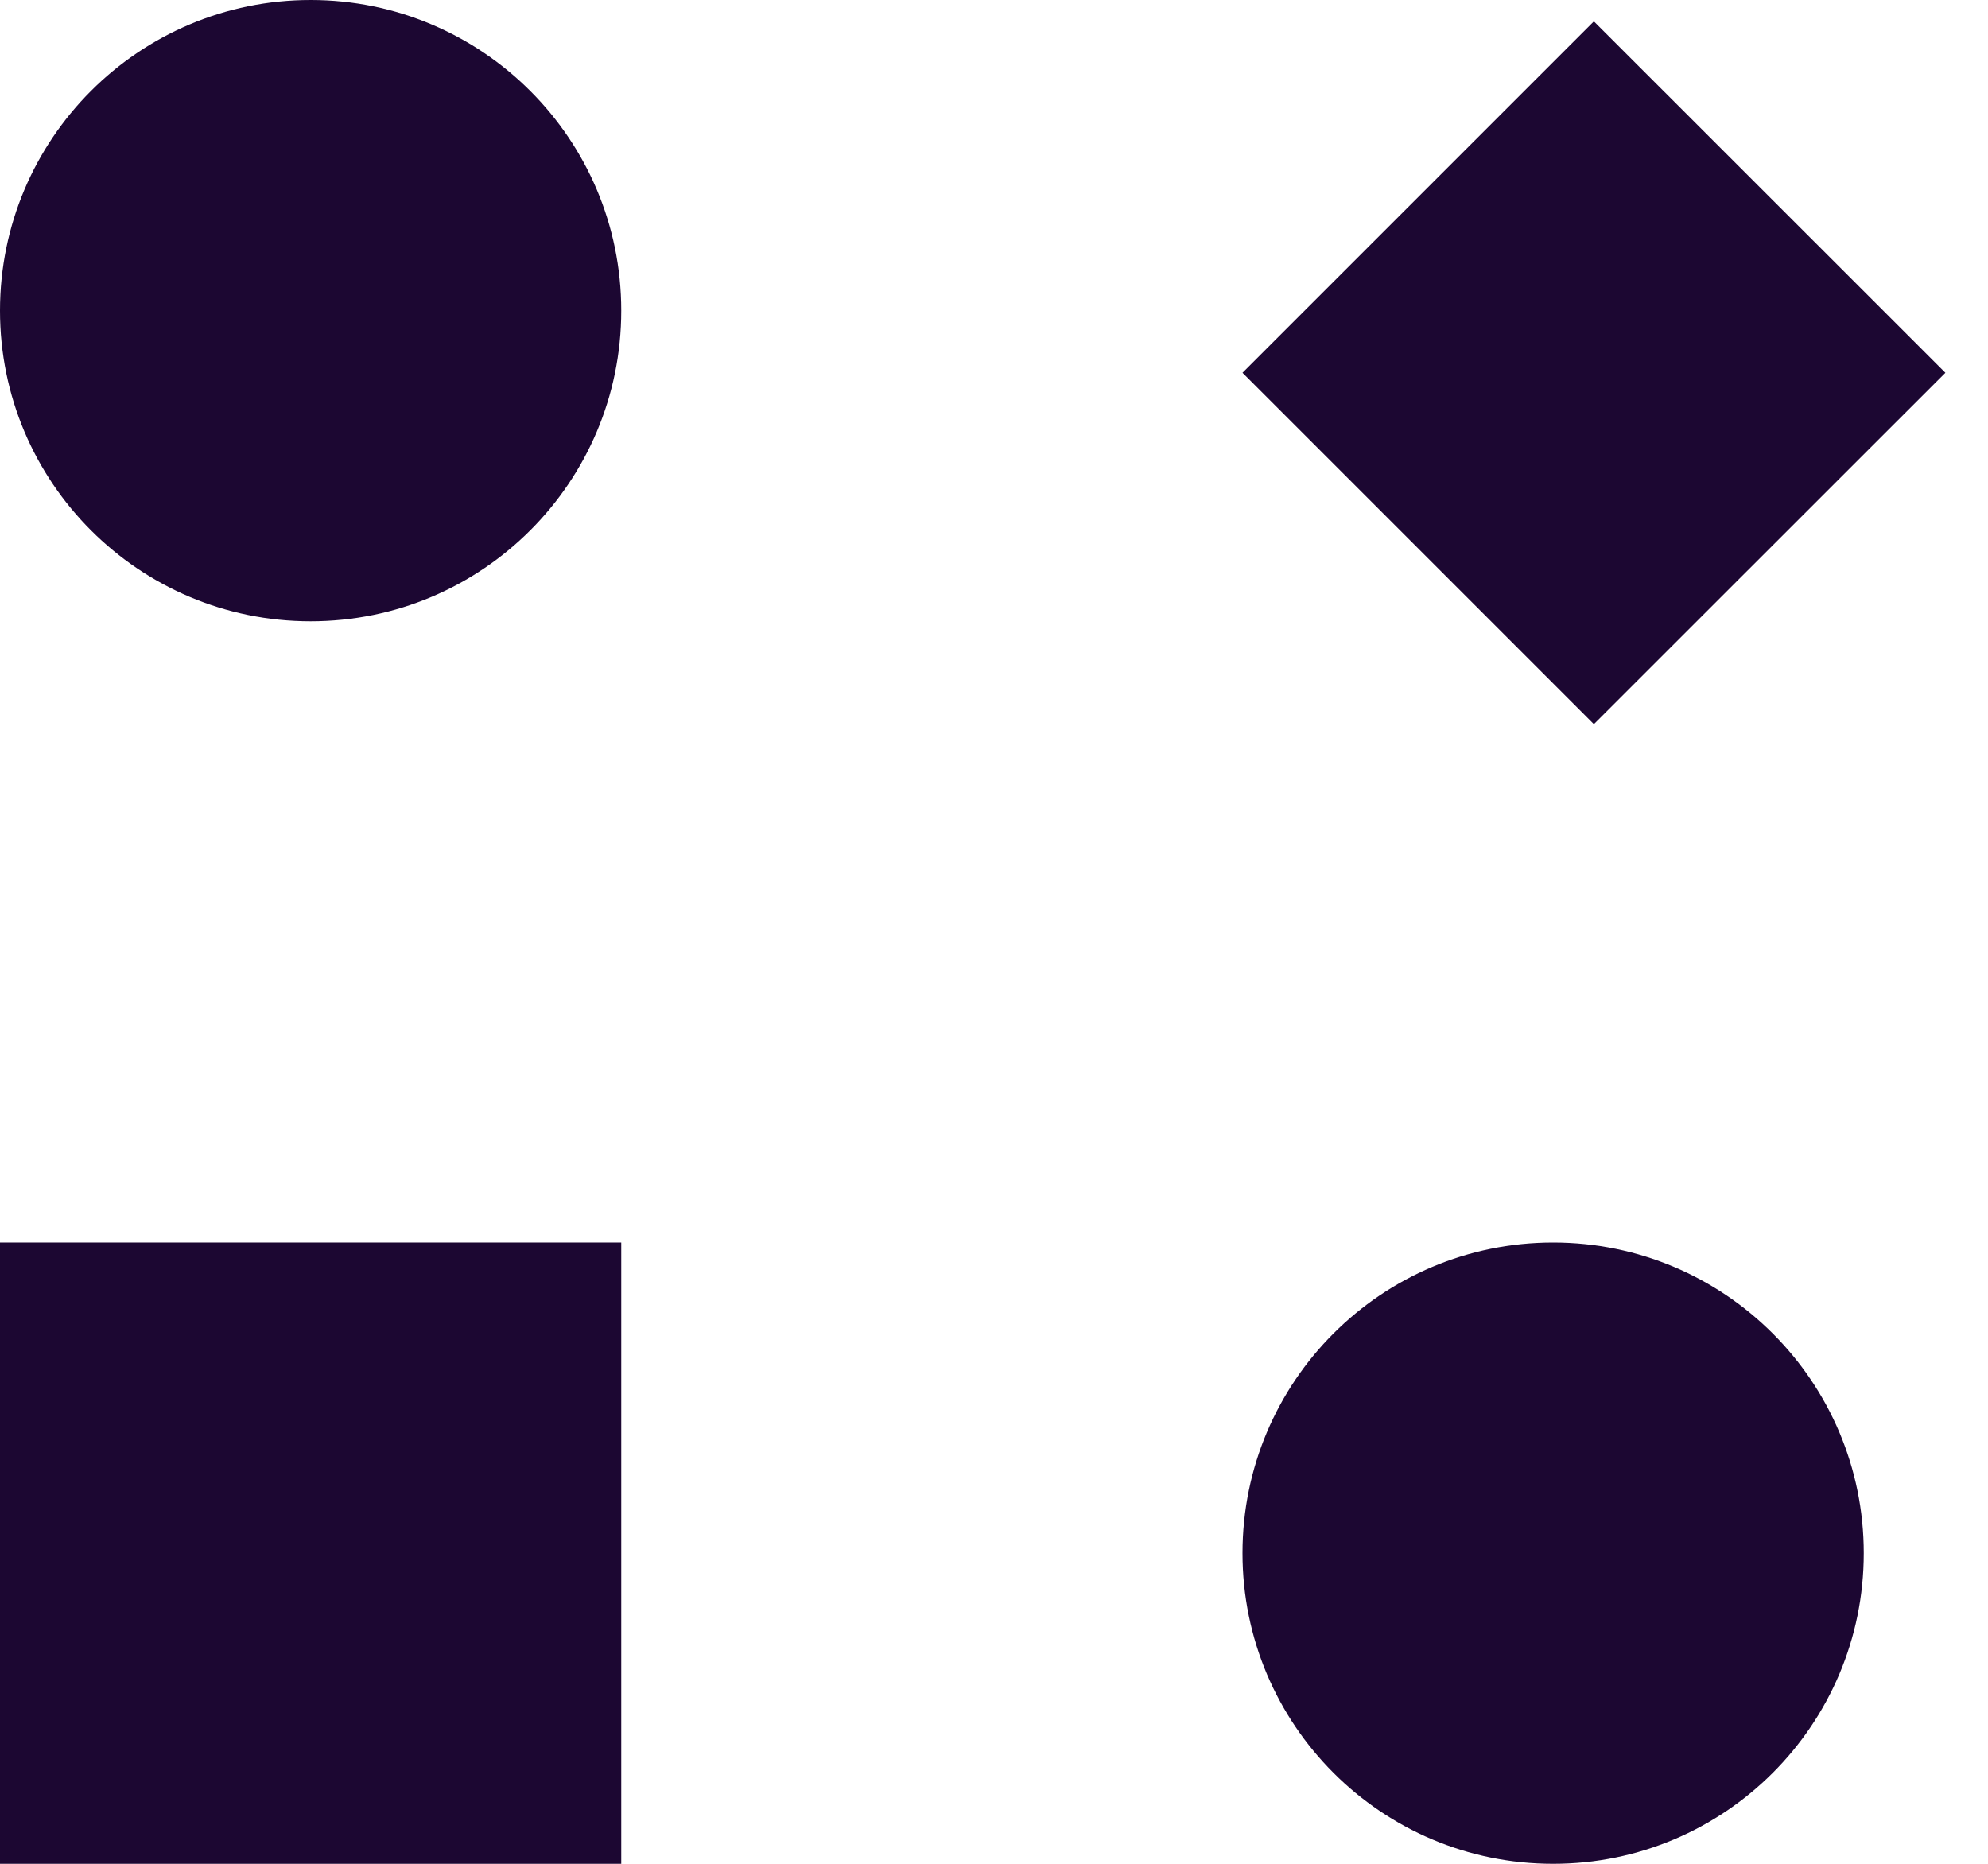
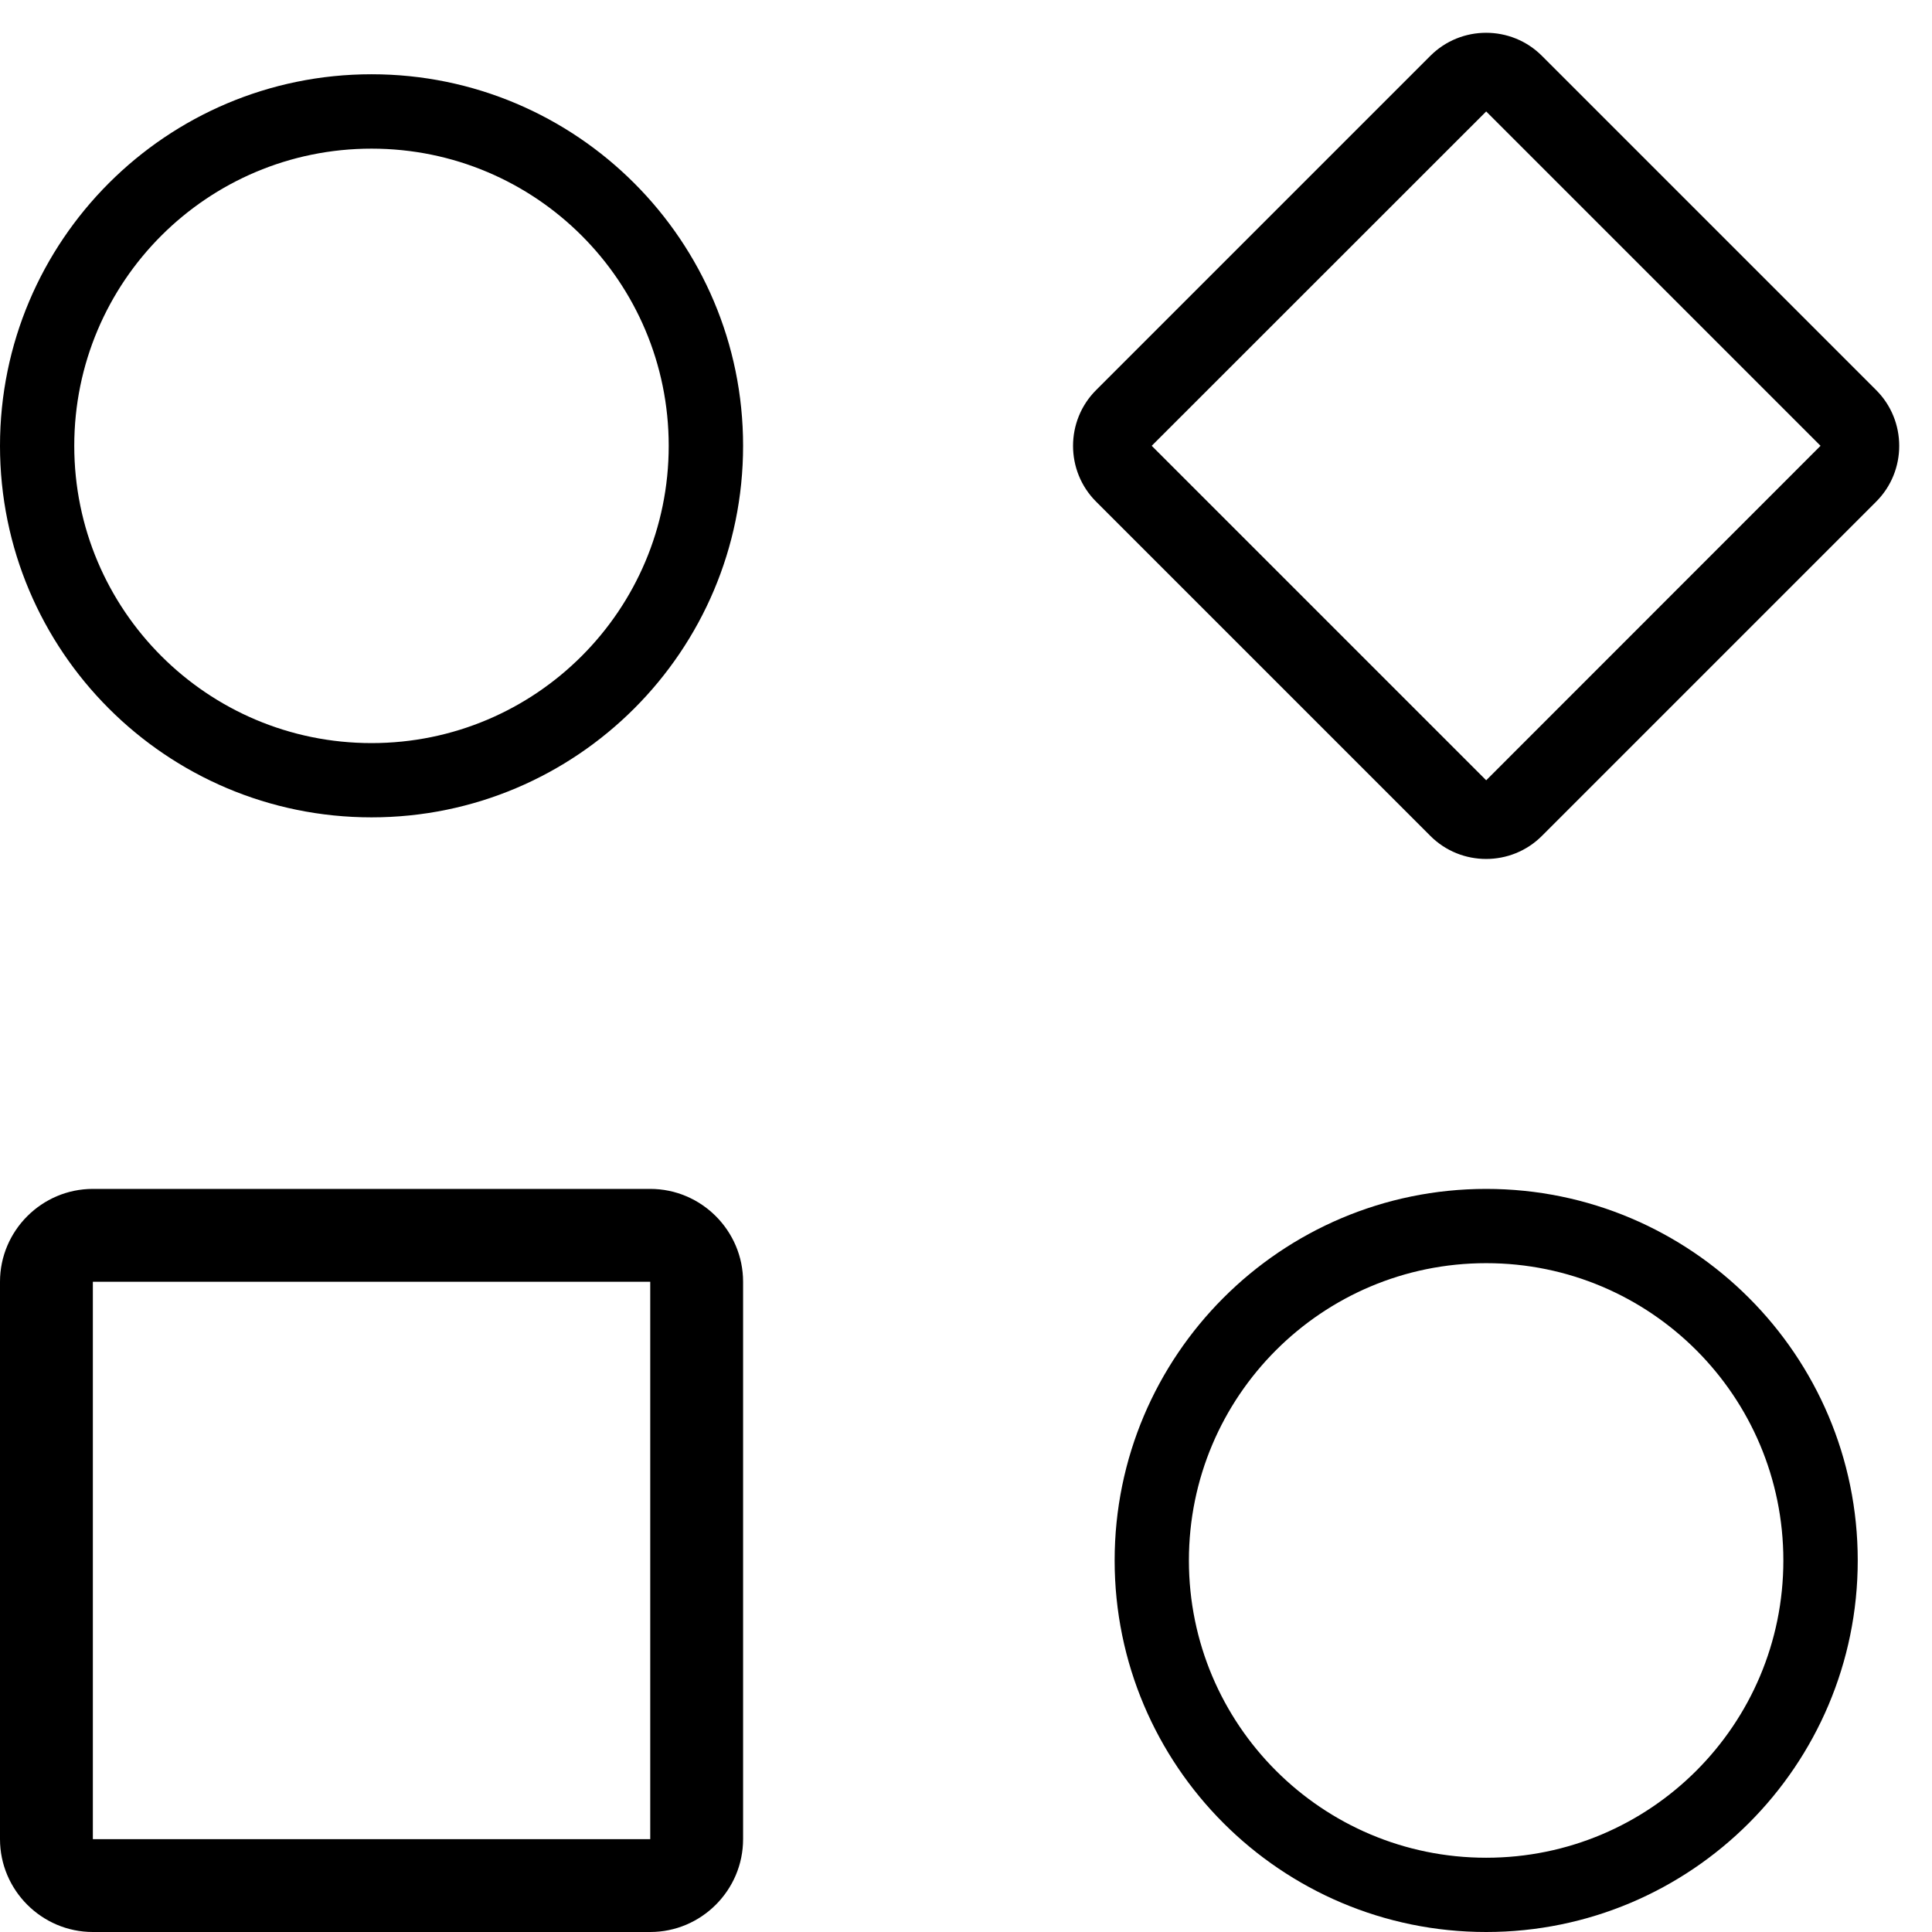
- <svg xmlns="http://www.w3.org/2000/svg" width="16" height="15" viewBox="0 0 16 15" fill="none">
-   <path d="M5 2.5C5 3.881 3.881 5 2.5 5C1.119 5 0 3.881 0 2.5C0 1.119 1.119 0 2.5 0C3.881 0 5 1.119 5 2.5Z" fill="#1C0732" />
-   <path d="M15 12.5C15 13.881 13.881 15 12.5 15C11.119 15 10 13.881 10 12.5C10 11.119 11.119 10 12.5 10C13.881 10 15 11.119 15 12.5Z" fill="#1C0732" />
-   <path d="M0 10H5V15H0V10Z" fill="#1C0732" />
-   <path d="M10 3L12.828 0.172L15.657 3L12.828 5.828L10 3Z" fill="#1C0732" />
+ <svg xmlns="http://www.w3.org/2000/svg" width="16" height="16" viewBox="0 0 16 16" fill="none">
+   <path d="M5.385 9.846H0.769C0.346 9.846 0 10.192 0 10.615V15.231C0 15.654 0.346 16 0.769 16H5.385C5.808 16 6.154 15.654 6.154 15.231V10.615C6.154 10.192 5.808 9.846 5.385 9.846ZM5.385 15.231H0.769V10.615H5.385V15.231Z" fill="black" />
+   <path d="M11.846 0.462L9.077 3.231C8.823 3.485 8.823 3.9 9.077 4.154L11.846 6.923C12.1 7.177 12.515 7.177 12.769 6.923L15.538 4.154C15.792 3.9 15.792 3.485 15.538 3.231L12.769 0.462C12.515 0.208 12.1 0.208 11.846 0.462ZM15.077 3.692L12.308 6.462L9.538 3.692L12.308 0.923L15.077 3.692Z" fill="black" />
+   <path d="M12.308 9.846C10.609 9.846 9.231 11.225 9.231 12.923C9.231 14.621 10.609 16 12.308 16C14.006 16 15.385 14.621 15.385 12.923C15.385 11.225 14.006 9.846 12.308 9.846ZM12.308 15.385C10.948 15.385 9.846 14.283 9.846 12.923C9.846 11.563 10.948 10.461 12.308 10.461C13.668 10.461 14.769 11.563 14.769 12.923C14.769 14.283 13.668 15.385 12.308 15.385Z" fill="black" />
+   <path d="M3.077 0.615C1.378 0.615 0 1.994 0 3.692C0 5.391 1.378 6.769 3.077 6.769C4.775 6.769 6.154 5.391 6.154 3.692C6.154 1.994 4.775 0.615 3.077 0.615ZM3.077 6.154C1.717 6.154 0.615 5.052 0.615 3.692C0.615 2.332 1.717 1.231 3.077 1.231C4.437 1.231 5.538 2.332 5.538 3.692C5.538 5.052 4.437 6.154 3.077 6.154Z" fill="black" />
</svg>
